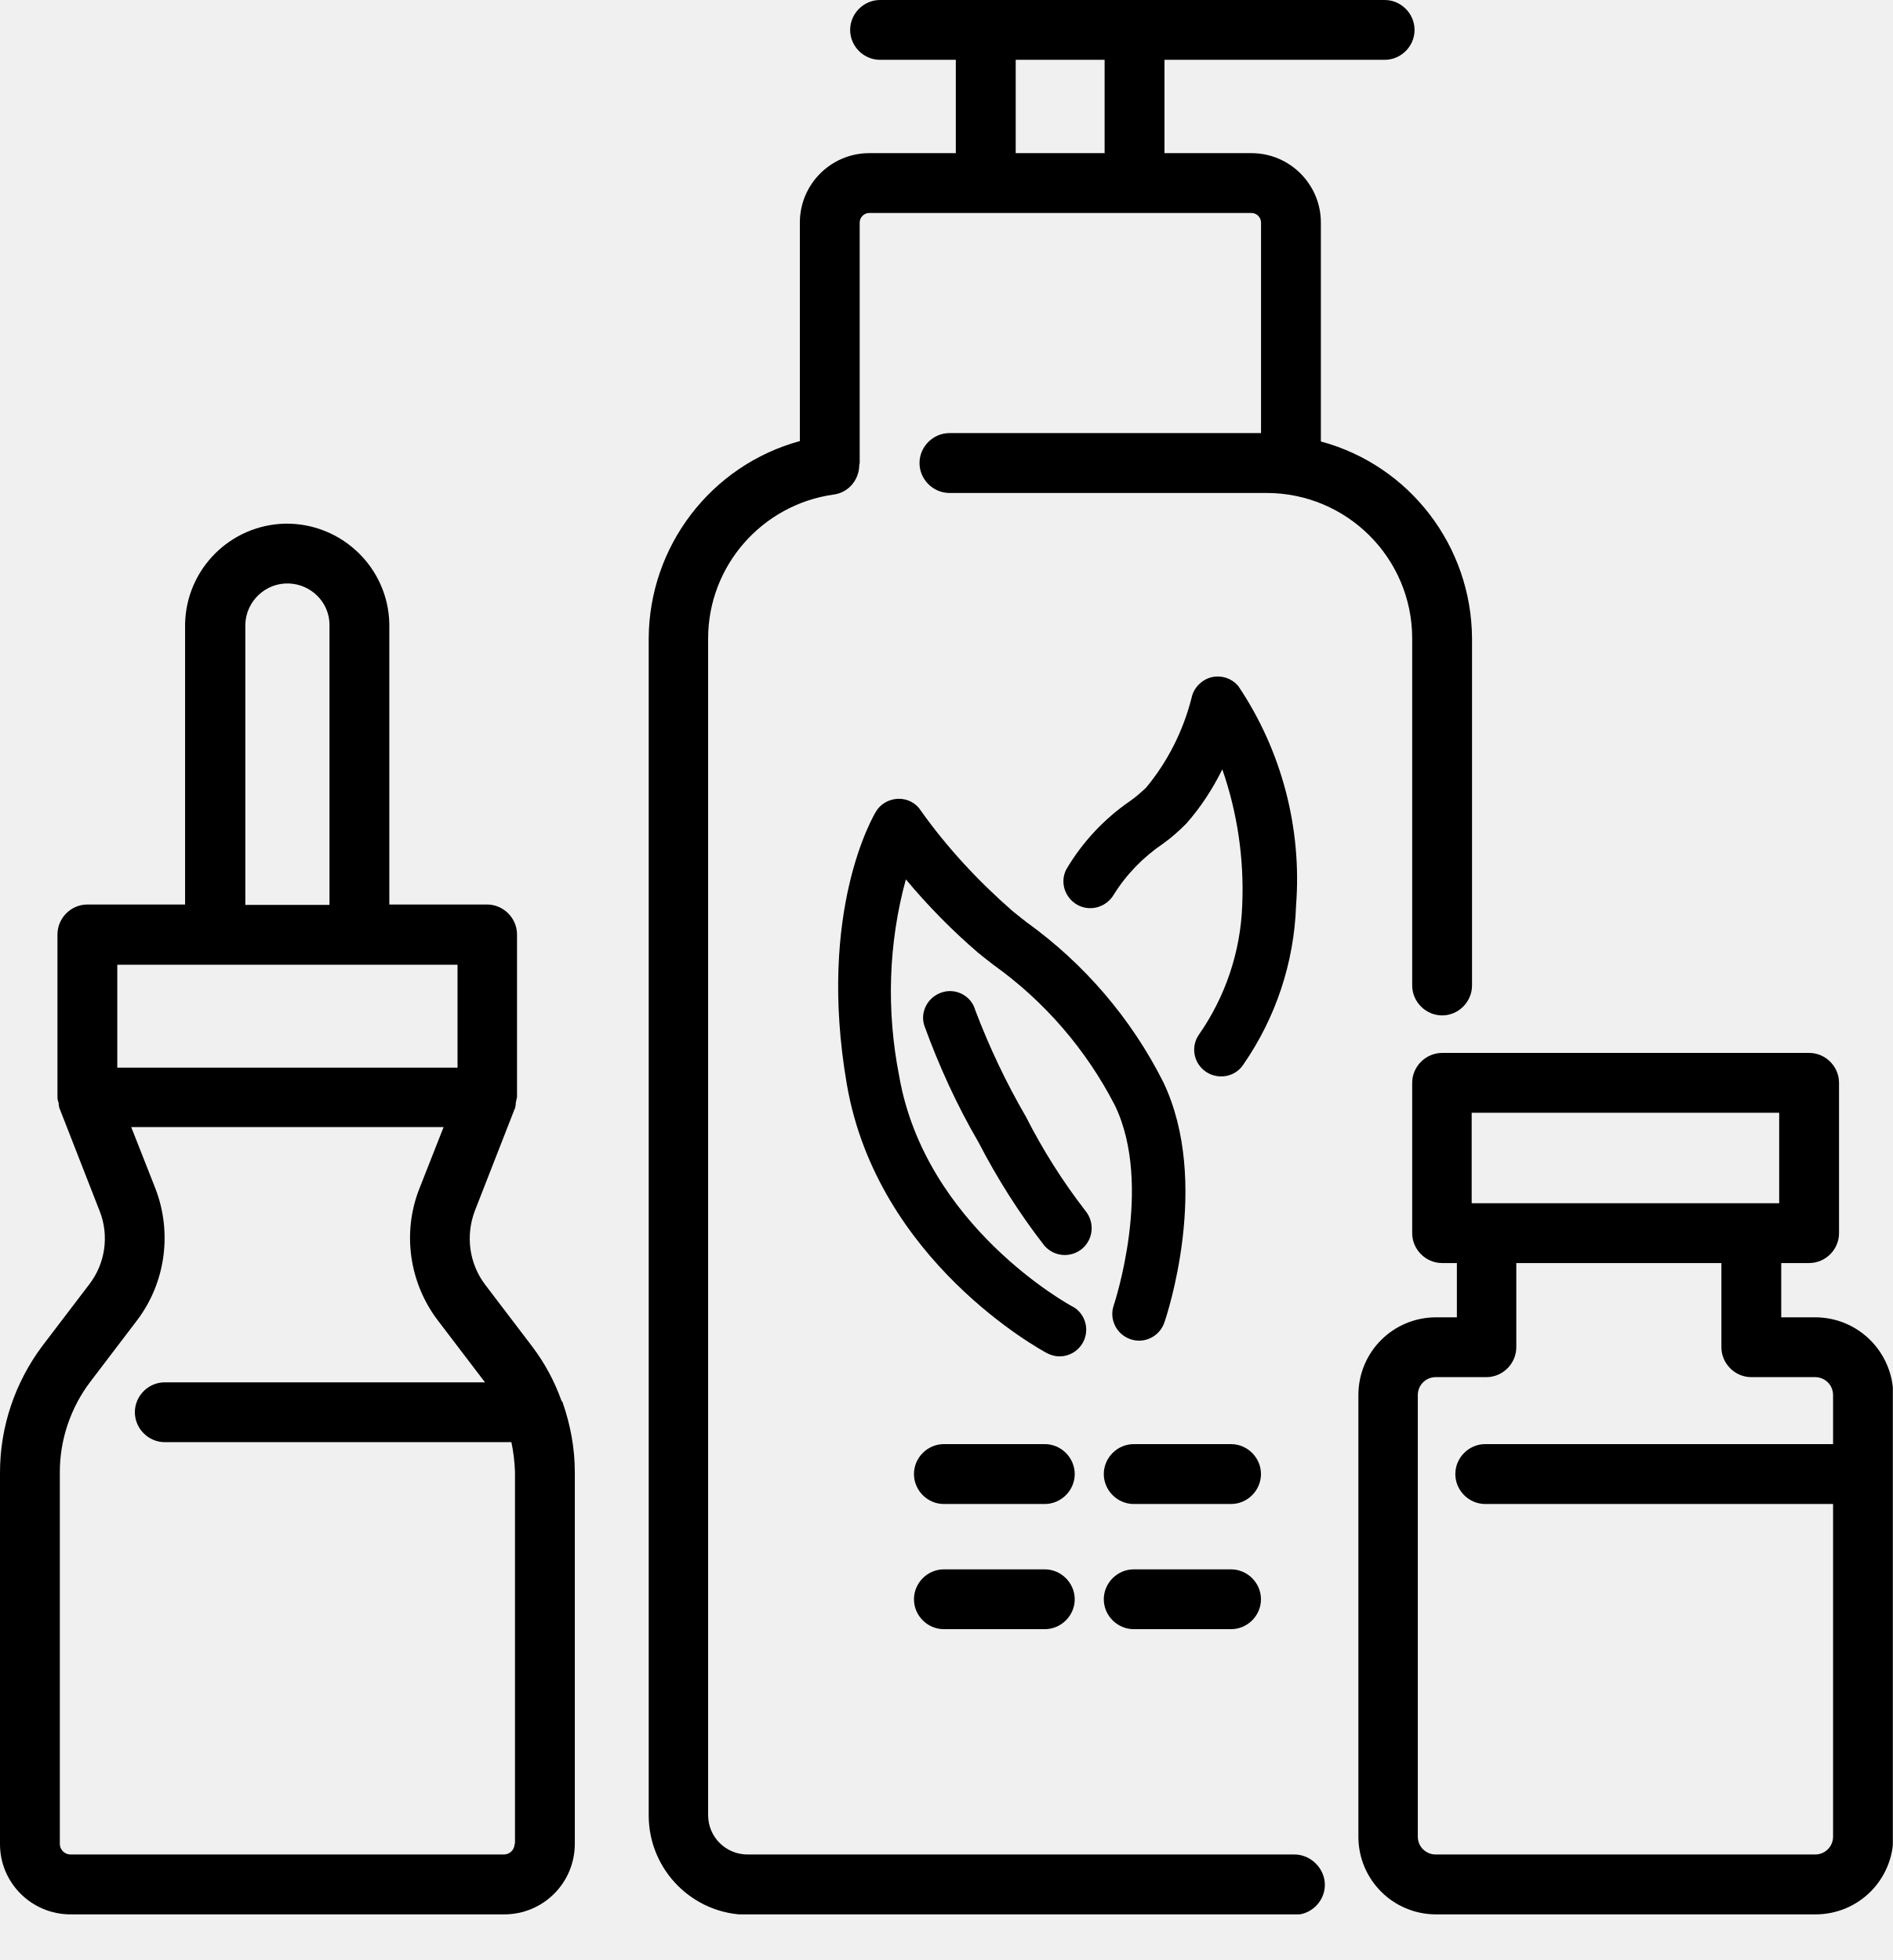
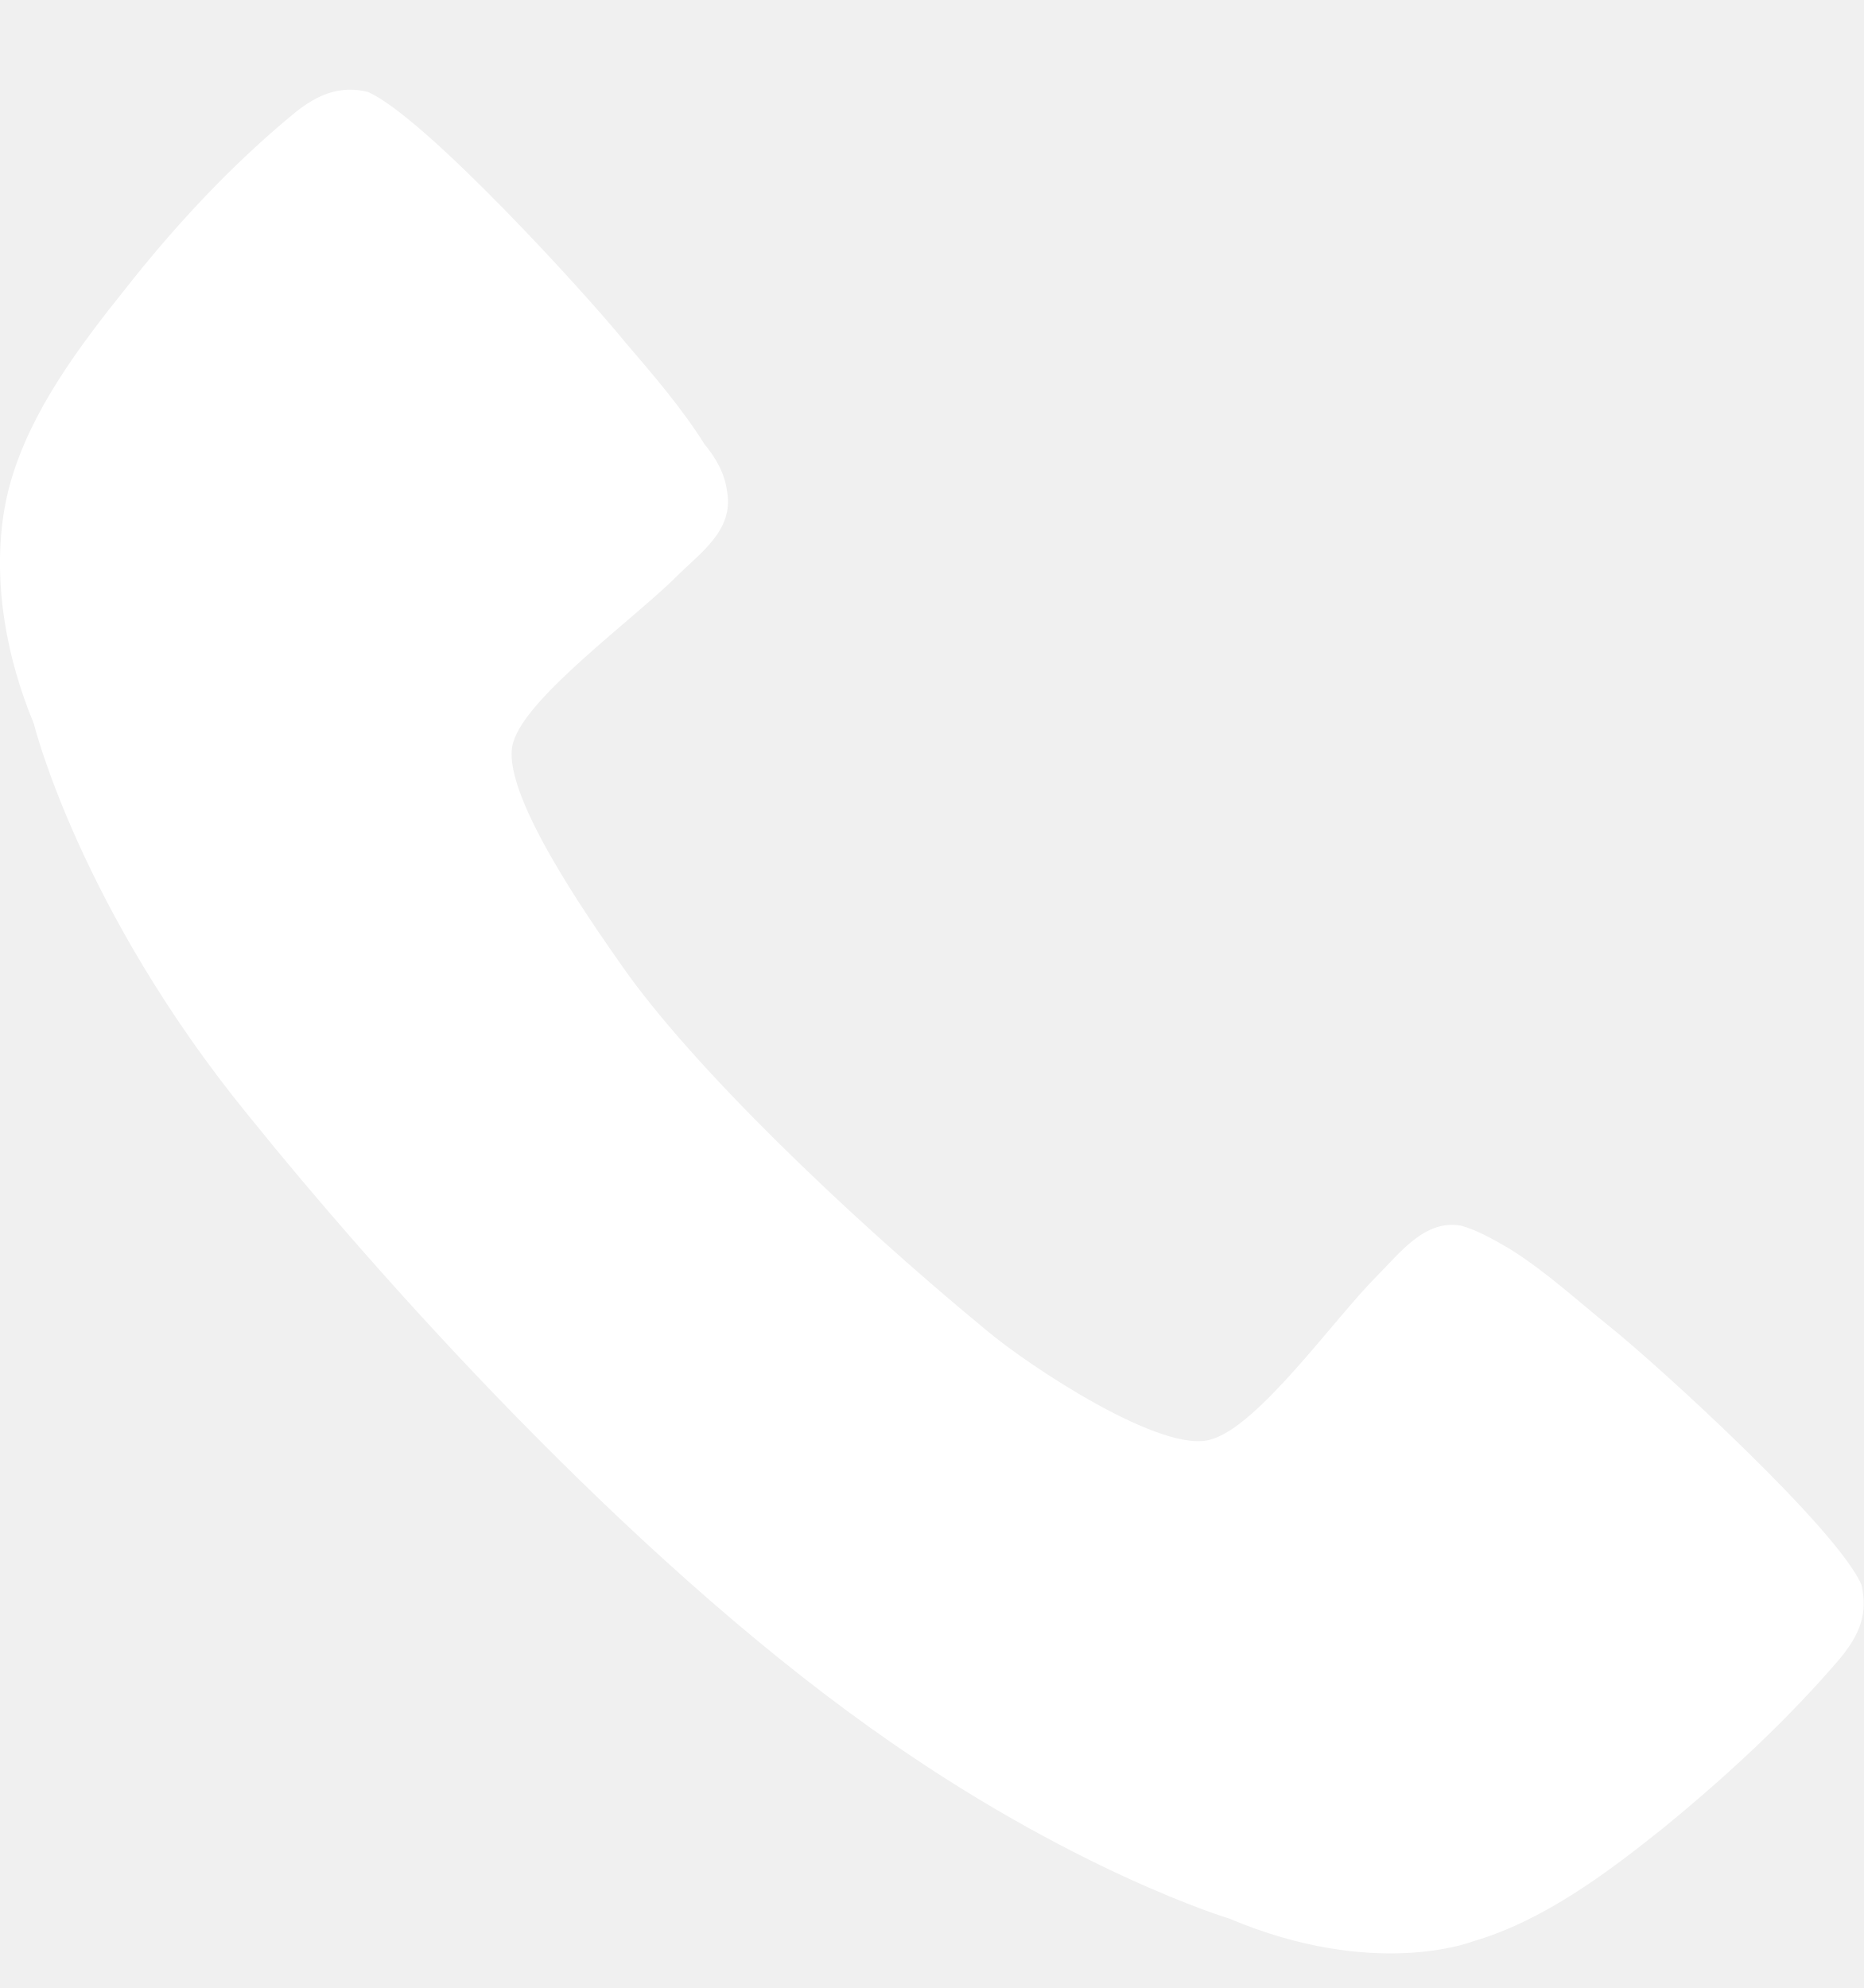
- <svg xmlns="http://www.w3.org/2000/svg" width="28" height="29" viewBox="0 0 28 29" fill="none">
+ <svg xmlns="http://www.w3.org/2000/svg" width="15" height="16" viewBox="0 0 15 16" fill="none">
  <g clip-path="url(#clip0)">
-     <path d="M19.149 27.439H11.059C10.735 27.439 10.475 27.18 10.475 26.855V9.447C10.475 8.373 11.272 7.465 12.334 7.317C12.552 7.288 12.711 7.099 12.711 6.875C12.711 6.869 12.717 6.863 12.717 6.851V3.293C12.717 3.216 12.782 3.151 12.859 3.151H18.512C18.589 3.151 18.654 3.216 18.654 3.293V6.408H14.045C13.803 6.408 13.602 6.609 13.602 6.851C13.602 7.093 13.803 7.294 14.045 7.294H18.736C19.922 7.294 20.89 8.255 20.89 9.447V14.581C20.89 14.823 21.091 15.024 21.333 15.024C21.575 15.024 21.775 14.823 21.775 14.581V9.447C21.769 8.084 20.855 6.886 19.539 6.532V3.293C19.539 2.726 19.078 2.266 18.512 2.266H17.226V0.885H20.483C20.725 0.885 20.925 0.685 20.925 0.443C20.925 0.201 20.725 0 20.483 0H13.018C12.776 0 12.576 0.201 12.576 0.443C12.576 0.685 12.776 0.885 13.018 0.885H14.139V2.266H12.859C12.292 2.266 11.832 2.726 11.832 3.293V6.526C10.516 6.886 9.602 8.084 9.596 9.447V26.861C9.596 27.669 10.251 28.331 11.065 28.331H19.155C19.397 28.331 19.598 28.13 19.598 27.888C19.598 27.646 19.391 27.439 19.149 27.439ZM15.025 0.885H16.34V2.266H15.025V0.885Z" fill="black" />
-     <path d="M16.475 19.314C16.404 19.52 16.516 19.744 16.723 19.815C16.929 19.886 17.154 19.774 17.224 19.567C17.254 19.485 17.921 17.496 17.207 16.009C16.735 15.071 16.038 14.257 15.183 13.643C15.106 13.584 15.035 13.525 14.976 13.478C14.469 13.035 14.008 12.539 13.619 11.991C13.548 11.879 13.418 11.814 13.283 11.819C13.147 11.825 13.023 11.896 12.958 12.008C12.922 12.067 12.085 13.478 12.527 16.044C12.976 18.653 15.389 19.969 15.489 20.022C15.548 20.051 15.607 20.069 15.672 20.069C15.891 20.069 16.068 19.892 16.068 19.674C16.068 19.526 15.985 19.39 15.855 19.326C15.832 19.314 13.684 18.145 13.3 15.915C13.111 14.953 13.141 13.956 13.4 13.011C13.725 13.401 14.085 13.767 14.469 14.097C14.534 14.15 14.61 14.209 14.693 14.274C15.454 14.817 16.068 15.531 16.493 16.357C17.065 17.543 16.481 19.296 16.475 19.314Z" fill="black" />
-     <path d="M18.317 10.15C18.175 9.984 17.927 9.961 17.762 10.102C17.691 10.162 17.644 10.238 17.626 10.327C17.502 10.816 17.272 11.271 16.953 11.655C16.877 11.725 16.8 11.796 16.712 11.855C16.328 12.121 16.009 12.463 15.773 12.864C15.673 13.059 15.756 13.295 15.95 13.395C16.139 13.49 16.369 13.419 16.476 13.236C16.664 12.935 16.912 12.681 17.207 12.481C17.331 12.392 17.443 12.292 17.549 12.185C17.762 11.944 17.939 11.672 18.081 11.383C18.305 12.026 18.405 12.711 18.376 13.389C18.352 14.08 18.128 14.747 17.732 15.313C17.608 15.496 17.662 15.744 17.845 15.862C18.027 15.98 18.275 15.933 18.393 15.75C18.871 15.059 19.143 14.245 19.172 13.401C19.261 12.256 18.96 11.106 18.317 10.15Z" fill="black" />
-     <path d="M14.427 14.947C14.368 14.735 14.144 14.617 13.937 14.682C13.731 14.746 13.607 14.965 13.672 15.171C13.89 15.773 14.155 16.352 14.474 16.9C14.752 17.437 15.076 17.951 15.448 18.429C15.589 18.594 15.837 18.618 16.008 18.476C16.174 18.334 16.197 18.087 16.056 17.915C15.719 17.479 15.424 17.012 15.176 16.523C14.881 16.015 14.633 15.49 14.427 14.947Z" fill="black" />
-     <path d="M26.85 19.491H26.349V18.688H26.762C27.004 18.688 27.204 18.488 27.204 18.246V16.021C27.204 15.779 27.004 15.579 26.762 15.579H21.333C21.091 15.579 20.89 15.779 20.89 16.021V18.246C20.89 18.488 21.091 18.688 21.333 18.688H21.551V19.491H21.244C20.607 19.491 20.094 20.004 20.094 20.642V27.174C20.094 27.811 20.607 28.325 21.244 28.325H26.856C27.494 28.325 28.007 27.811 28.007 27.174V20.642C28.001 20.004 27.488 19.491 26.85 19.491ZM21.77 16.464H26.319V17.803H21.77V16.464ZM26.85 27.439H21.238C21.091 27.439 20.973 27.322 20.973 27.174V20.642C20.973 20.494 21.091 20.376 21.238 20.376H21.988C22.23 20.376 22.43 20.175 22.43 19.933V18.688H25.464V19.933C25.464 20.175 25.664 20.376 25.906 20.376H26.85C26.998 20.376 27.116 20.494 27.116 20.642V21.367H21.97C21.728 21.367 21.528 21.568 21.528 21.81C21.528 22.052 21.728 22.253 21.97 22.253H27.116V27.174C27.116 27.322 26.998 27.439 26.85 27.439Z" fill="black" />
-     <path d="M8.303 20.718C8.202 20.435 8.055 20.163 7.872 19.922L7.176 19.007C6.94 18.694 6.886 18.287 7.022 17.921L7.612 16.41L7.618 16.399C7.624 16.375 7.63 16.346 7.63 16.316C7.636 16.293 7.642 16.263 7.648 16.233V13.826C7.648 13.584 7.447 13.383 7.205 13.383H5.759V9.229C5.742 8.397 5.051 7.736 4.219 7.748C3.411 7.766 2.756 8.415 2.738 9.229V13.383H1.292C1.05 13.383 0.85 13.584 0.85 13.826V16.233C0.85 16.263 0.856 16.287 0.867 16.316C0.867 16.346 0.873 16.369 0.879 16.399L0.885 16.41L1.475 17.921C1.617 18.281 1.558 18.694 1.322 19.001L0.625 19.916C0.224 20.453 0 21.108 0 21.786V27.286C0 27.858 0.466 28.325 1.044 28.325H7.459C8.037 28.325 8.503 27.858 8.503 27.28V21.78C8.503 21.426 8.438 21.078 8.32 20.742C8.309 20.736 8.309 20.724 8.303 20.718ZM3.629 9.235C3.641 8.893 3.93 8.621 4.272 8.633C4.603 8.645 4.868 8.91 4.874 9.235V13.389H3.629V9.235ZM1.735 14.274H6.768V15.797H1.735V14.274ZM7.612 27.28C7.612 27.369 7.541 27.439 7.453 27.439H1.044C0.956 27.439 0.885 27.369 0.885 27.28V21.78C0.885 21.302 1.044 20.83 1.334 20.447L2.03 19.532C2.449 18.977 2.549 18.24 2.301 17.591L1.941 16.676H6.562L6.202 17.591C5.948 18.24 6.054 18.977 6.473 19.532L7.17 20.447L7.176 20.453H2.437C2.195 20.453 1.995 20.653 1.995 20.895C1.995 21.137 2.195 21.338 2.437 21.338H7.565C7.595 21.48 7.612 21.627 7.618 21.774V27.28H7.612Z" fill="black" />
-     <path d="M18.21 21.367H16.771C16.529 21.367 16.328 21.568 16.328 21.81C16.328 22.052 16.529 22.253 16.771 22.253H18.21C18.453 22.253 18.653 22.052 18.653 21.81C18.653 21.568 18.453 21.367 18.21 21.367Z" fill="black" />
-     <path d="M15.455 21.367H13.962C13.72 21.367 13.52 21.568 13.52 21.81C13.52 22.052 13.72 22.253 13.962 22.253H15.455C15.697 22.253 15.898 22.052 15.898 21.81C15.898 21.568 15.697 21.367 15.455 21.367Z" fill="black" />
-     <path d="M18.21 23.22H16.771C16.529 23.22 16.328 23.421 16.328 23.663C16.328 23.905 16.529 24.105 16.771 24.105H18.21C18.453 24.105 18.653 23.905 18.653 23.663C18.653 23.421 18.453 23.22 18.21 23.22Z" fill="black" />
-     <path d="M15.455 23.22H13.962C13.72 23.22 13.52 23.421 13.52 23.663C13.52 23.905 13.72 24.105 13.962 24.105H15.455C15.697 24.105 15.898 23.905 15.898 23.663C15.898 23.421 15.697 23.22 15.455 23.22Z" fill="black" />
+     <path d="M0.272 5.824C0.272 5.824 0.638 7.305 1.992 8.969C3.053 10.285 5.029 12.498 7.005 13.906C8.615 15.058 9.895 15.442 9.895 15.442C11.066 15.936 11.853 15.625 11.853 15.625C12.42 15.46 12.932 15.076 13.389 14.71C13.902 14.29 14.396 13.833 14.816 13.339C14.963 13.156 15.036 12.992 14.981 12.754C14.78 12.297 13.353 10.998 12.969 10.688C12.694 10.468 12.438 10.23 12.145 10.048C12.017 9.974 11.889 9.901 11.761 9.865C11.469 9.81 11.267 10.084 11.084 10.267C10.737 10.614 10.133 11.474 9.749 11.584C9.365 11.712 8.285 10.998 7.938 10.706C6.785 9.755 5.559 8.566 5.01 7.78C4.754 7.414 4.004 6.354 4.132 5.97C4.242 5.604 5.102 4.982 5.45 4.635C5.632 4.452 5.907 4.269 5.852 3.958C5.834 3.812 5.761 3.684 5.669 3.574C5.486 3.282 5.248 3.007 5.029 2.751C4.718 2.367 3.419 0.941 2.961 0.74C2.742 0.685 2.559 0.758 2.376 0.905C1.864 1.325 1.406 1.819 1.004 2.331C0.638 2.788 0.254 3.3 0.089 3.867C0.089 3.885 -0.204 4.671 0.272 5.824Z" fill="white" />
  </g>
  <defs>
    <clipPath id="clip0">
-       <rect width="28" height="28.325" fill="white" />
+       <rect width="15" height="15" fill="white" transform="translate(0 0.72168)" />
    </clipPath>
  </defs>
</svg>
